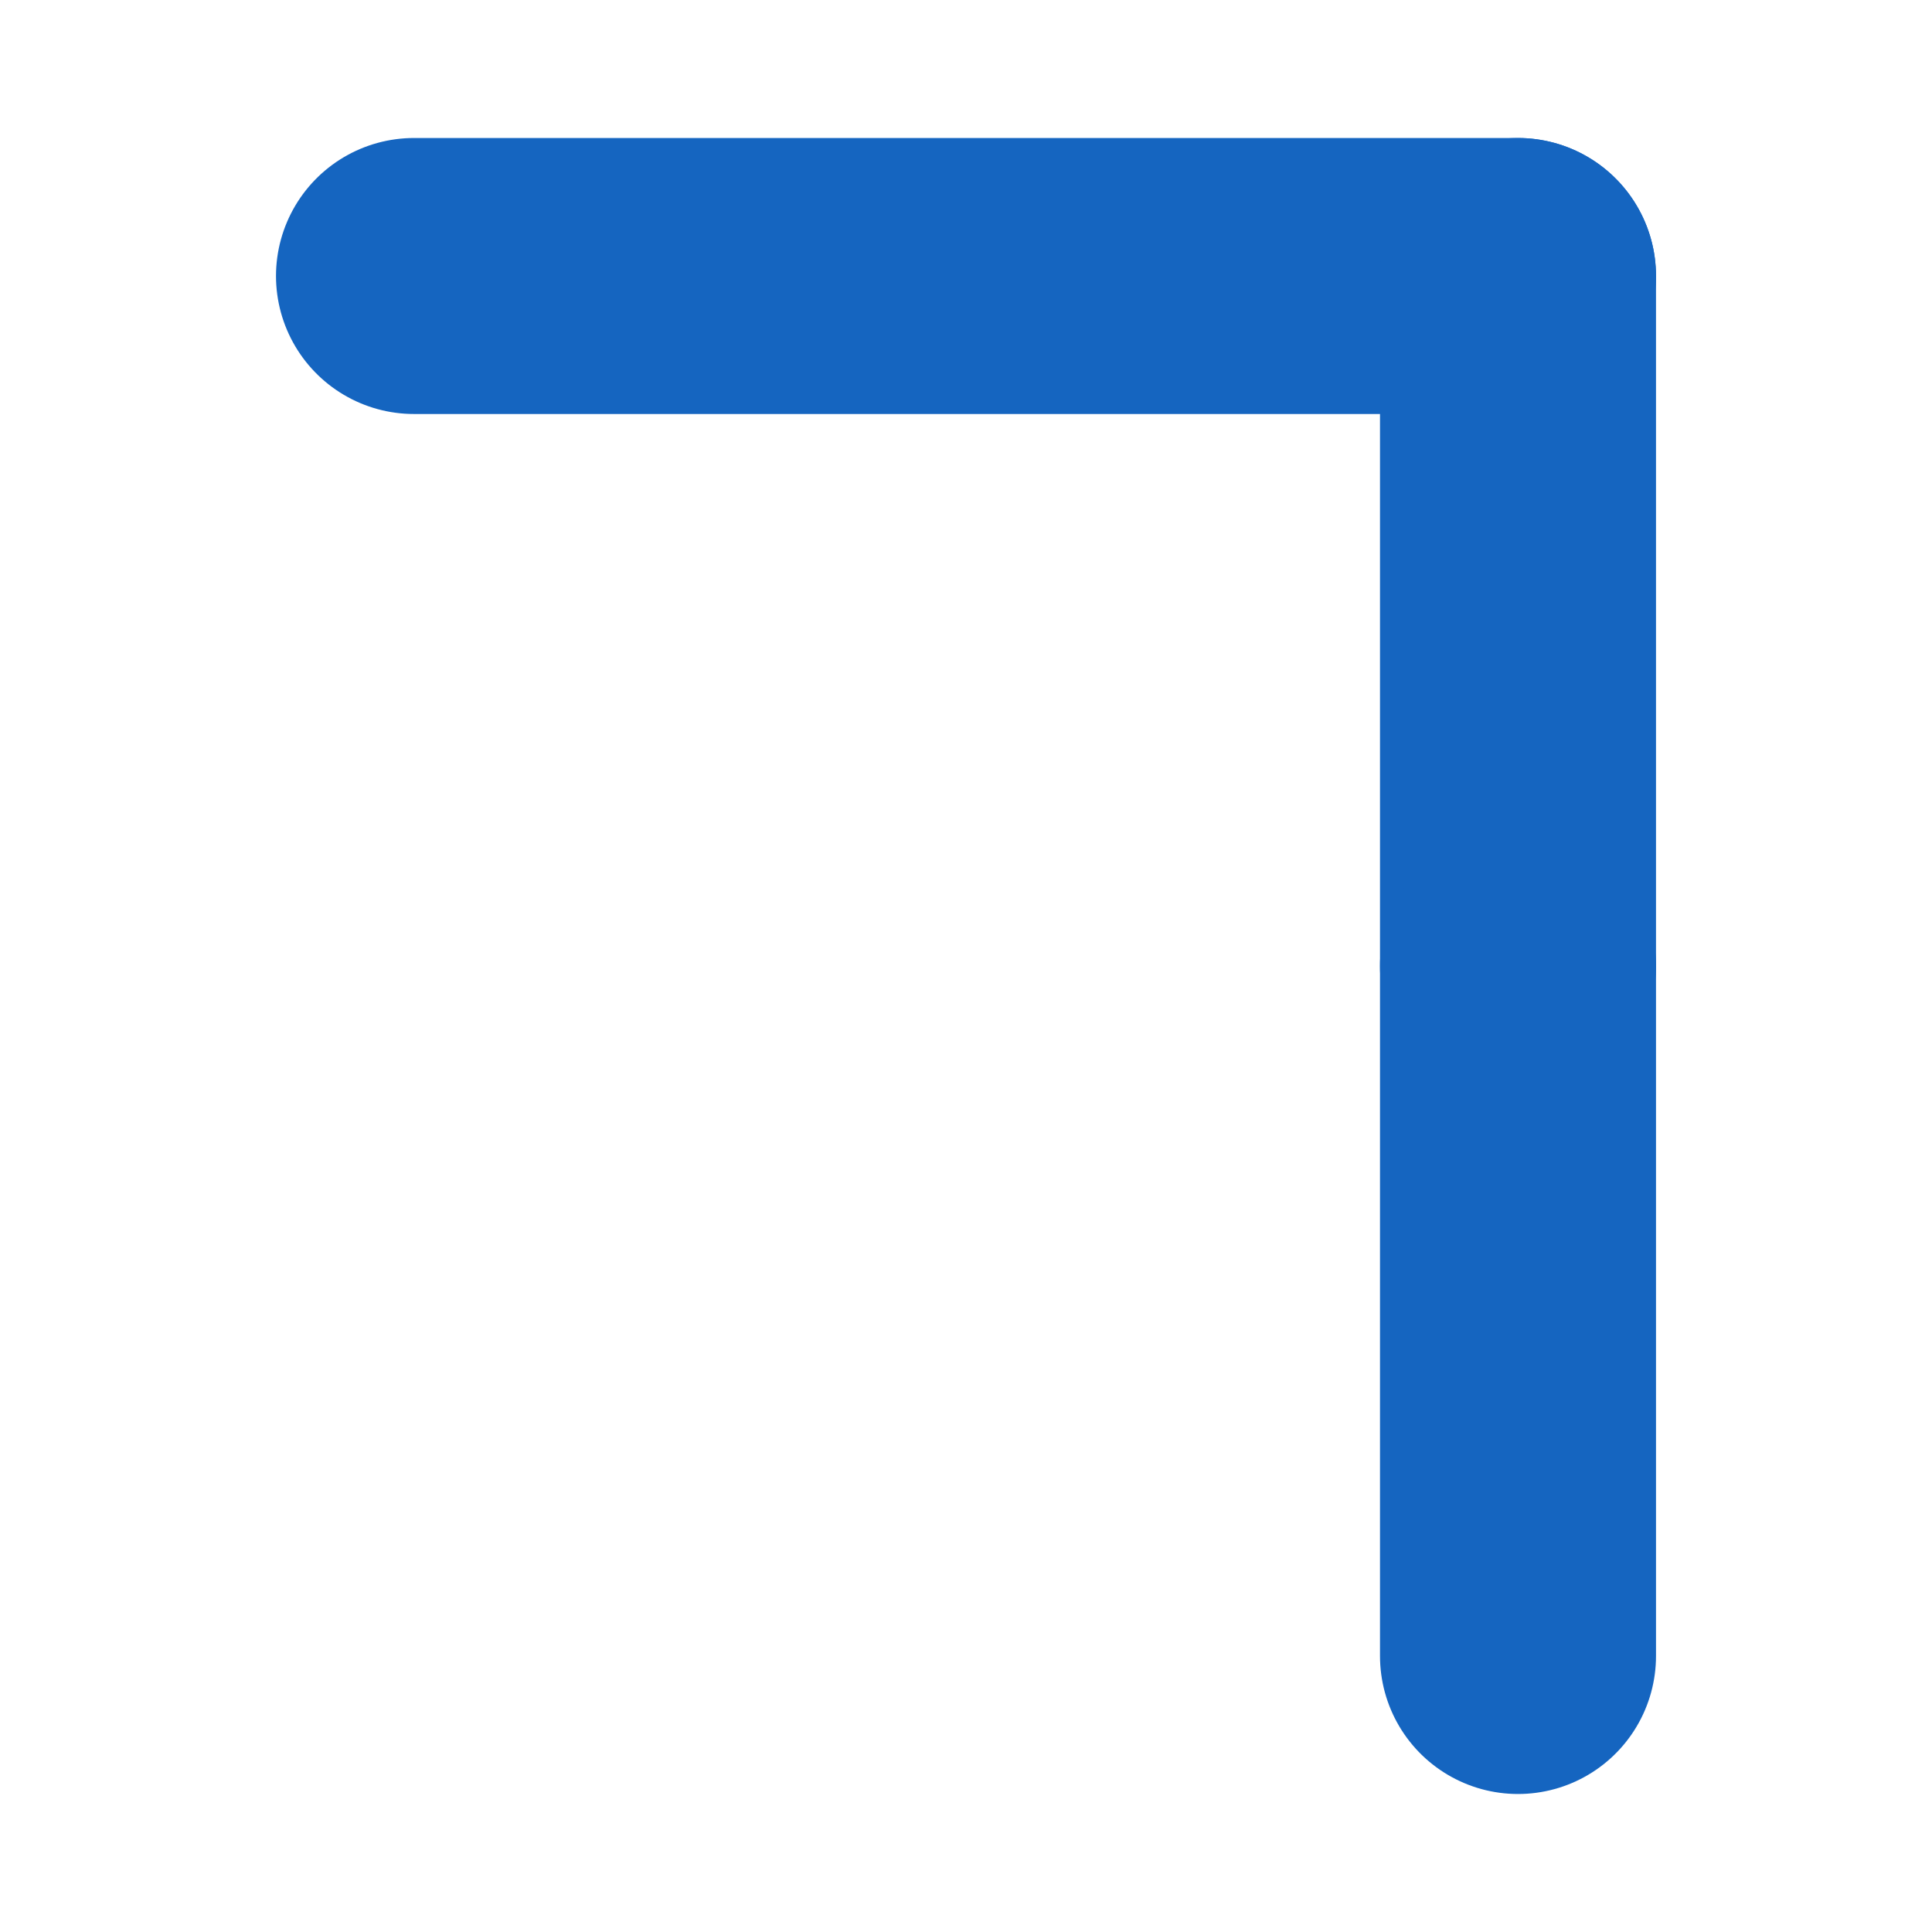
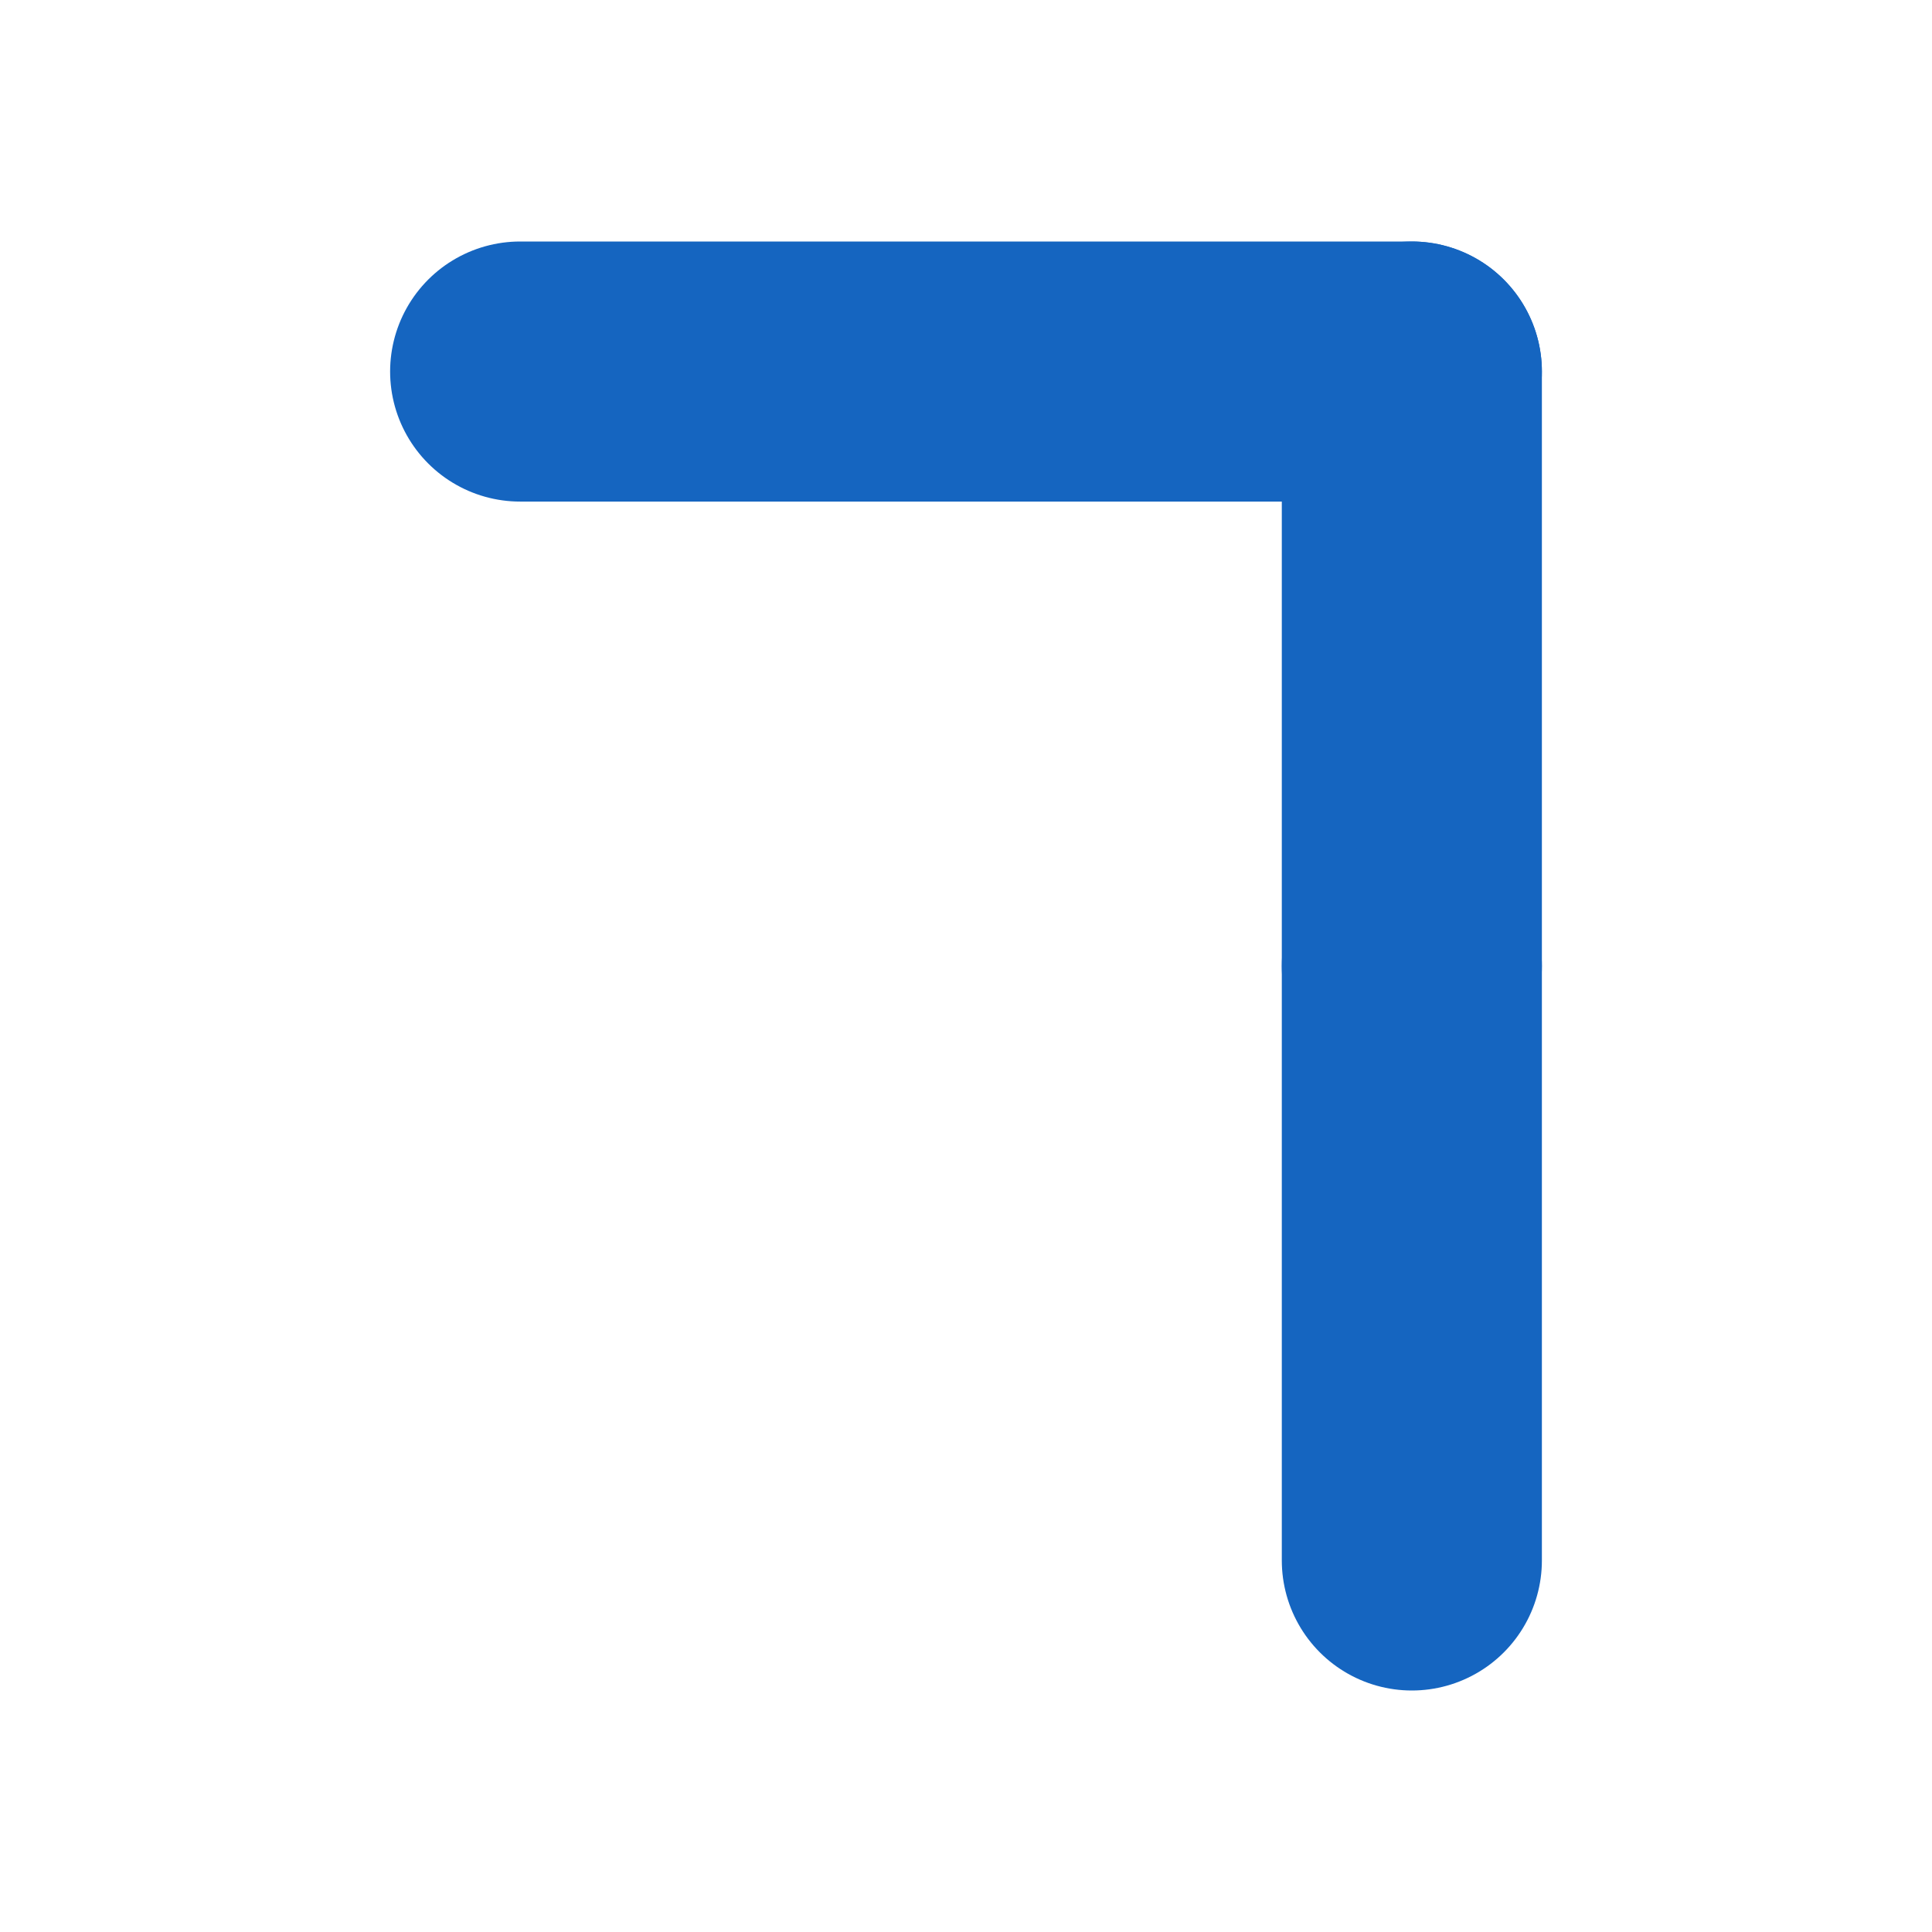
- <svg xmlns="http://www.w3.org/2000/svg" width="28" height="28" viewBox="0 0 28 28">
-   <g stroke="#1565c0" stroke-width="4" stroke-linecap="round" fill="none">
-     <line x1="6" y1="4" x2="22" y2="4" />
-     <line x1="22" y1="4" x2="22" y2="14" />
-     <line x1="22" y1="14" x2="22" y2="24" />
+ <svg xmlns="http://www.w3.org/2000/svg" width="26" height="26" viewBox="0 0 26 26">
+   <g stroke="#1565c0" stroke-width="3.5" stroke-linecap="round" fill="none">
+     <line x1="7" y1="5" x2="19" y2="5" />
+     <line x1="19" y1="5" x2="19" y2="13" />
+     <line x1="19" y1="13" x2="19" y2="21" />
  </g>
</svg>
